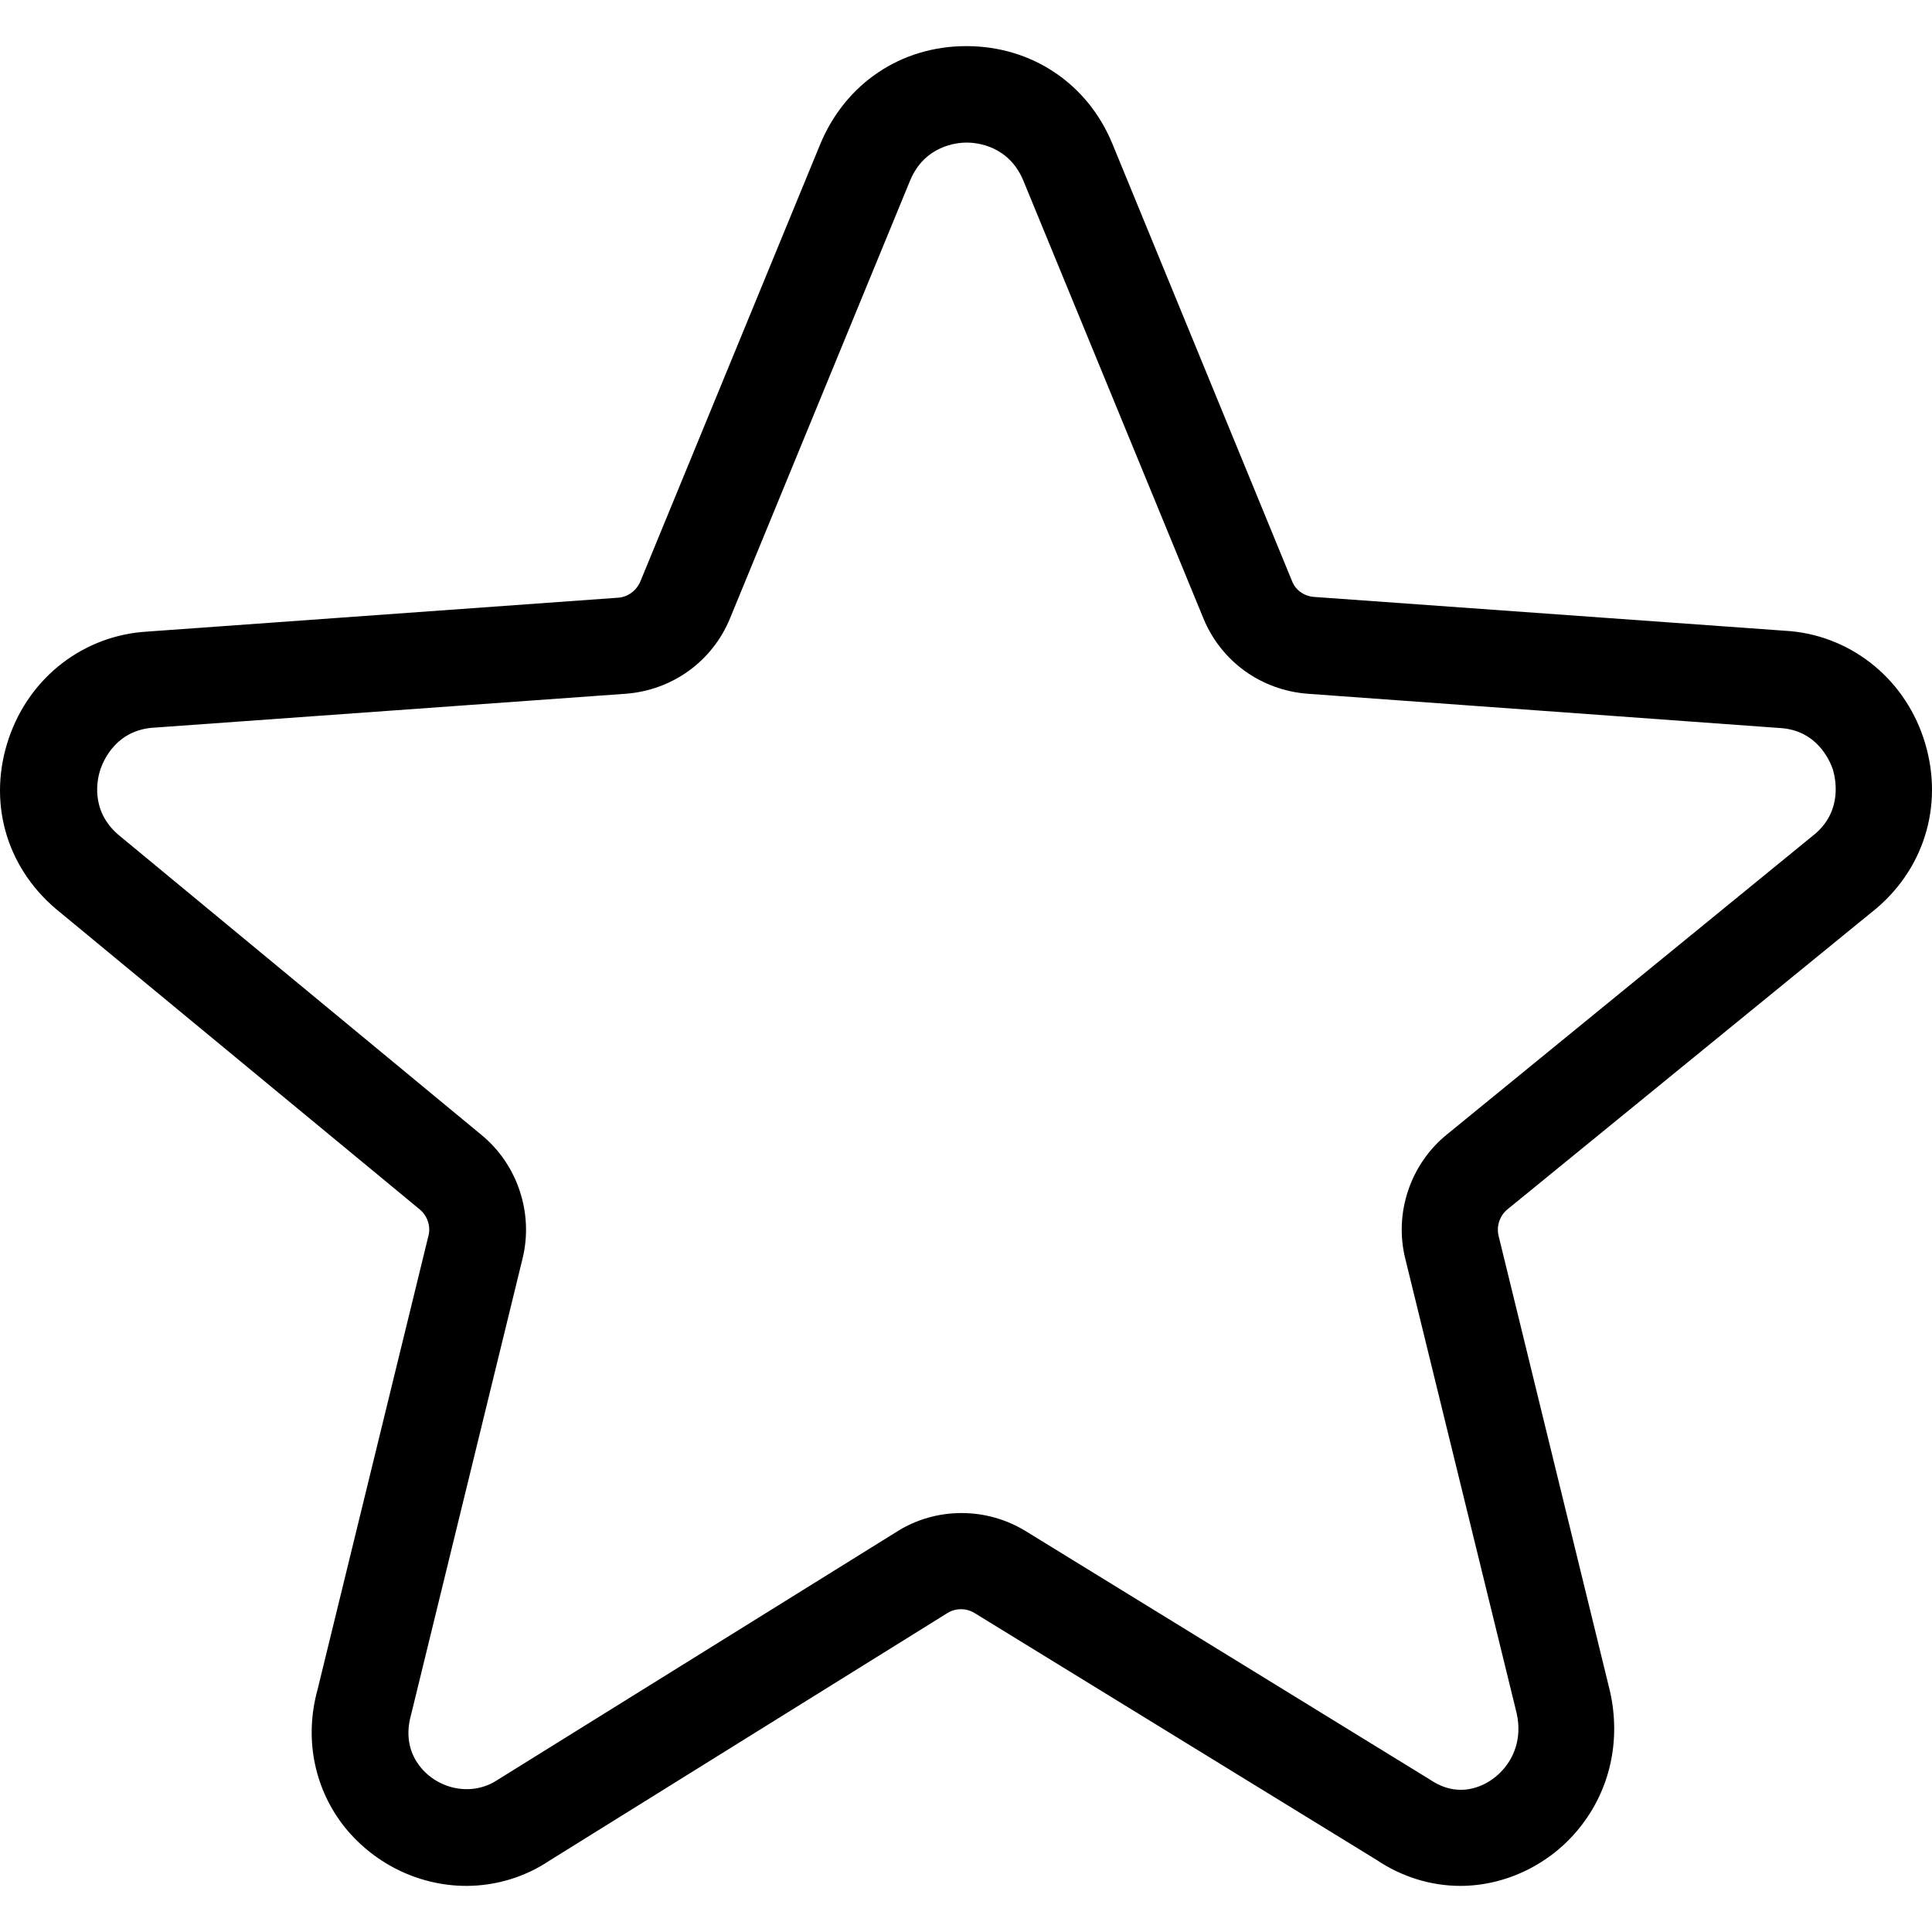
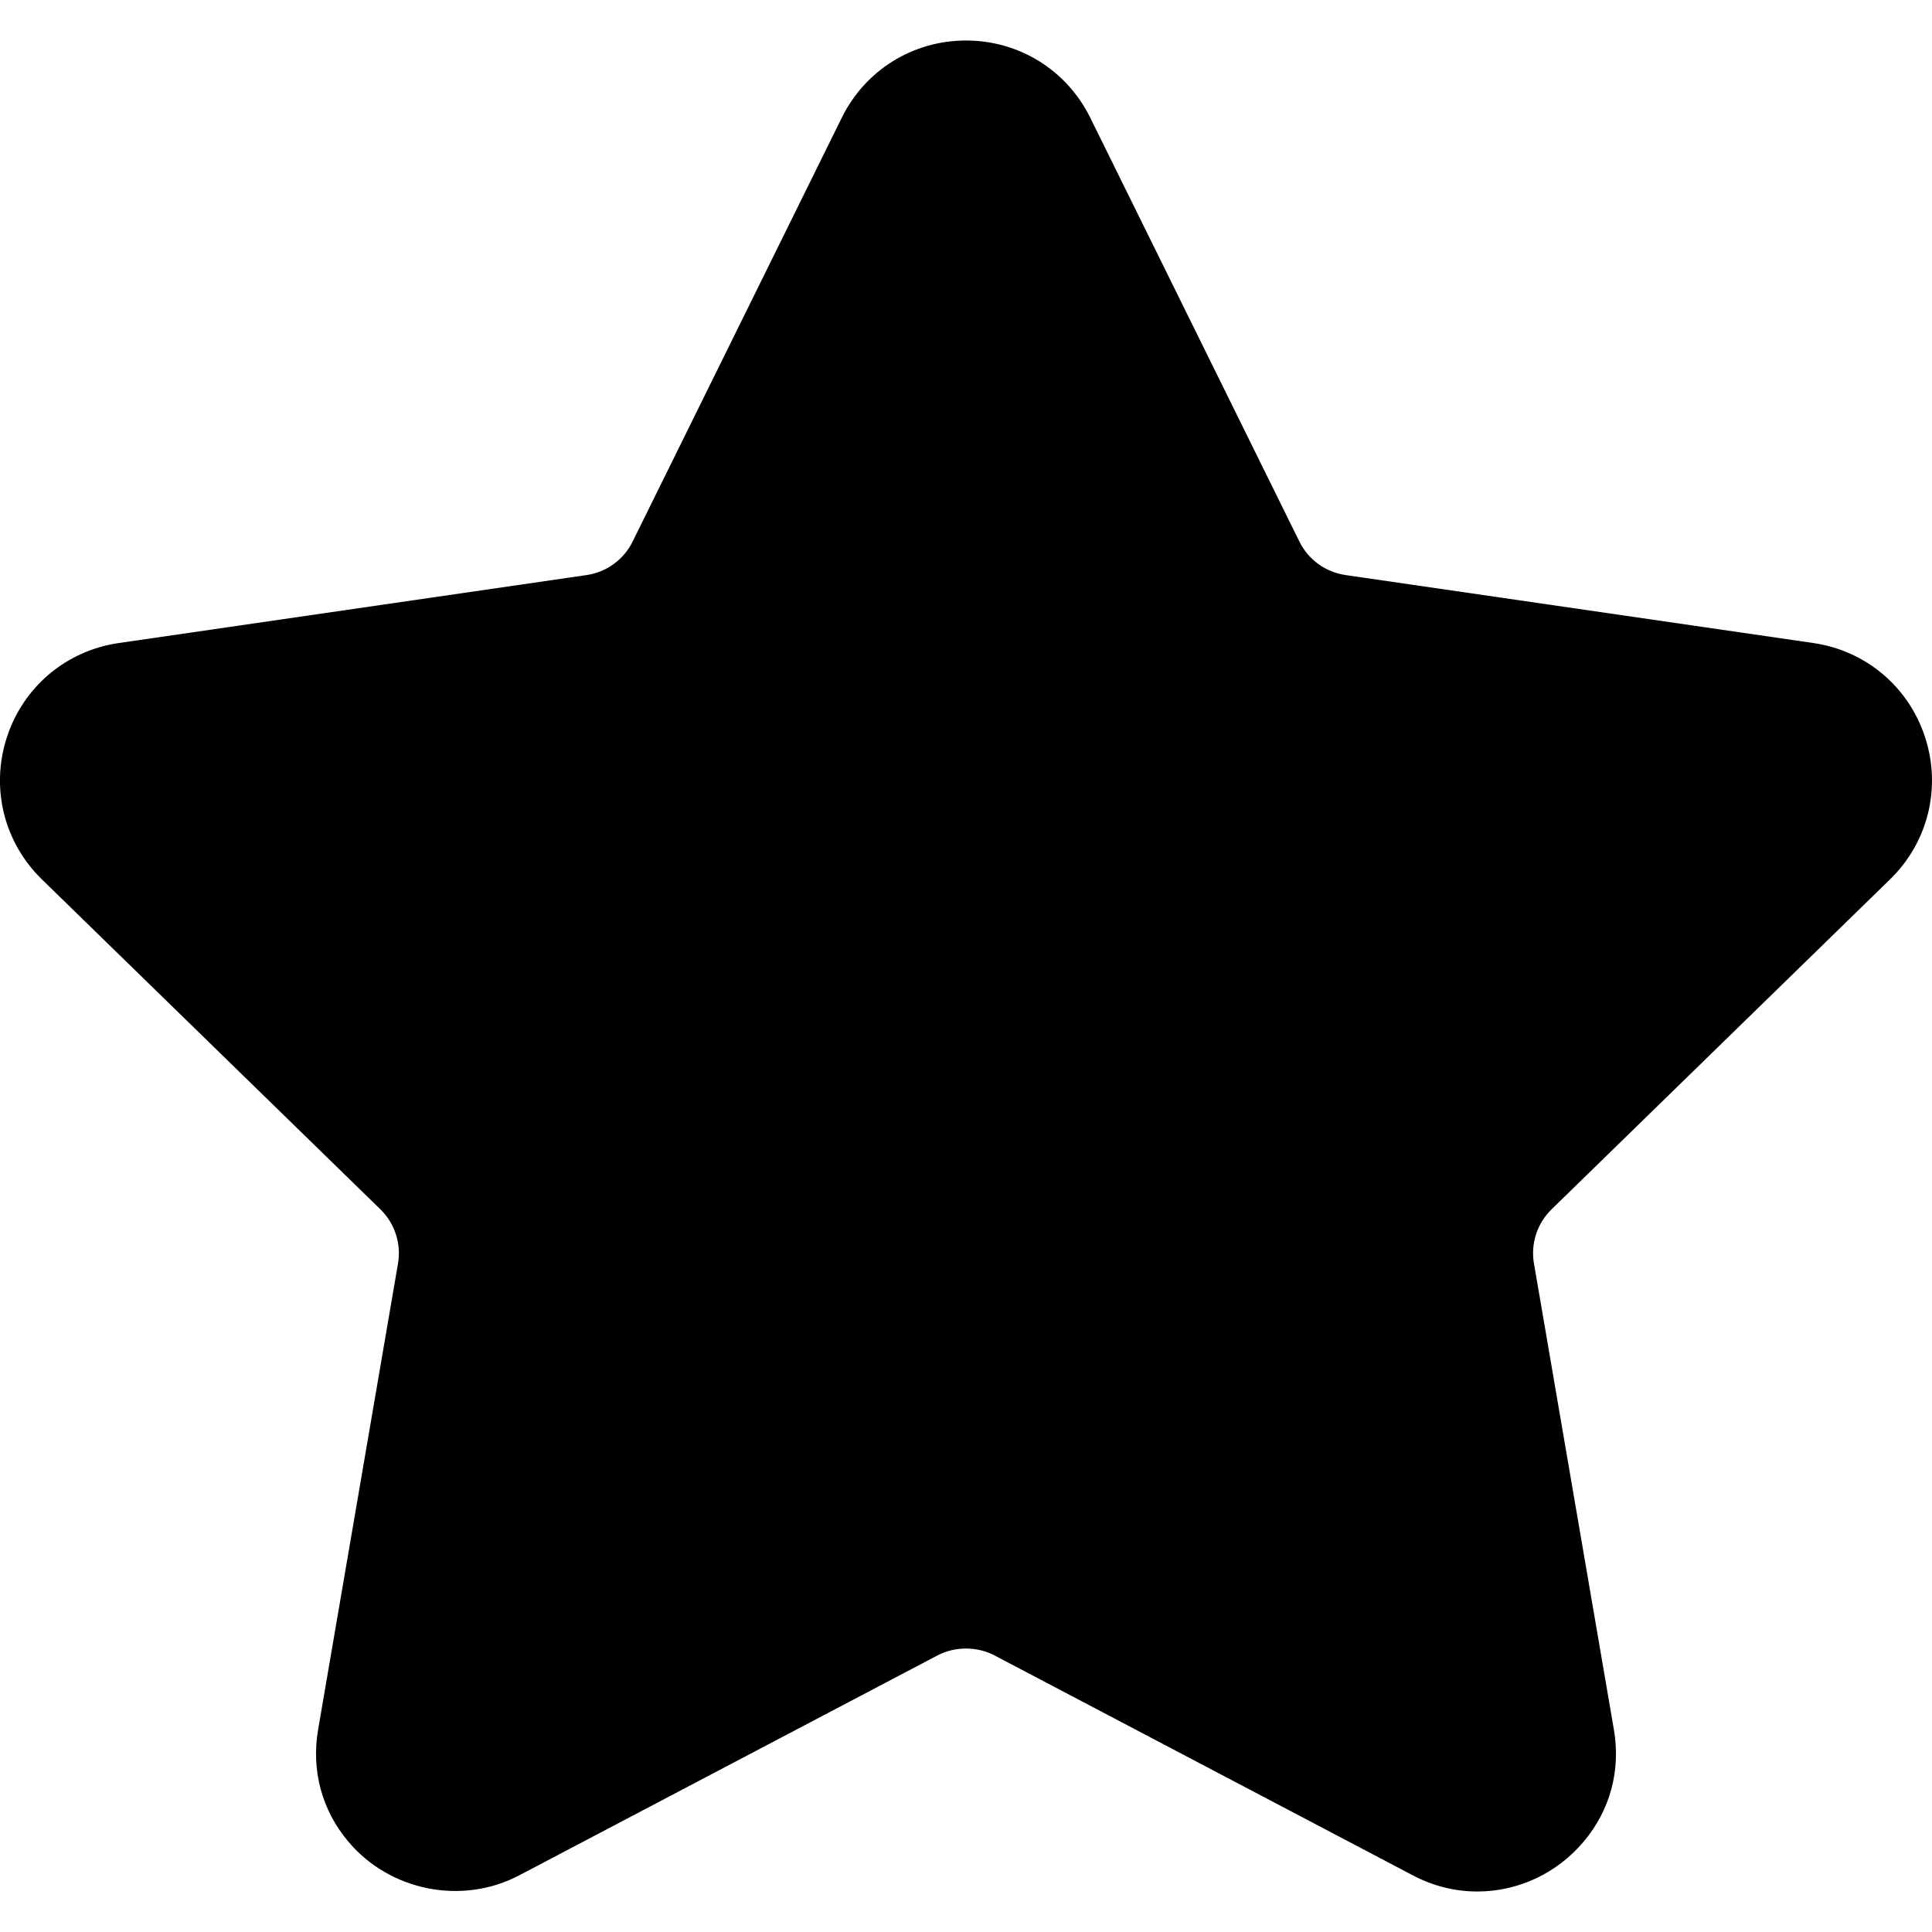
- <svg xmlns="http://www.w3.org/2000/svg" version="1.1" id="Capa_1" x="0px" y="0px" viewBox="0 0 490.727 490.727" xml:space="preserve">
-   <g>
-     <path d="M453.443,160.214l-119.7-8.6c-2.5-0.2-4.7-1.7-5.6-4.1l-45.6-111c-6.3-15.3-20.5-24.8-37.1-24.8s-30.7,9.5-37.1,24.9   l-45.7,111.1c-1,2.3-3.1,3.9-5.6,4.1l-119.5,8.6c-16.2,0.9-30,11.5-35.3,27.1c-5.4,15.8-0.9,32.4,11.9,43.3l92.5,76.4   c1.9,1.6,2.8,4.2,2.2,6.6l-28.2,115.4c-3.3,12-1,24.4,6.3,34.1c7.5,9.8,19.2,15.7,31.5,15.7c7.6,0,15-2.3,21.1-6.4l101.1-62.9   c2.1-1.3,4.8-1.3,6.9,0l102.1,62.7c6.4,4.3,13.8,6.6,21.3,6.6c11.5,0,22.9-5.5,30.3-14.8c7.7-9.6,10.5-22.1,7.7-34.6l-28.3-115.7   c-0.6-2.5,0.3-5.1,2.2-6.7l93.9-76.6c12.6-10.8,17.1-27.4,11.8-43.2C483.343,171.814,469.443,161.114,453.443,160.214z    M461.143,211.714l-93.7,76.5c-9.2,7.5-13.4,19.9-10.5,31.5l28.3,115.5c1.5,6.8-1.2,11.5-3,13.7c-2.8,3.5-7,5.7-11.2,5.7   c-2.6,0-5.2-0.8-8-2.7l-102.5-63c-4.9-3-10.5-4.6-16.3-4.6s-11.5,1.6-16.4,4.7l-101.5,63.1c-6.5,4.3-15.2,2.4-19.8-3.6   c-1.9-2.5-3.9-6.8-2.1-13.1l28.3-115.8c2.8-11.5-1.3-23.8-10.4-31.3l-92.3-76.3c-7.3-6.3-5.3-14.4-4.5-16.7s4.1-10,13.7-10.5   l119.7-8.6c11.8-0.9,22-8.2,26.5-19.2l45.7-111.1c3.7-9,12-9.7,14.4-9.7c2.4,0,10.7,0.7,14.4,9.7l45.7,111.1   c4.5,11,14.7,18.3,26.5,19.2l119.9,8.7c9.4,0.5,12.7,8.2,13.5,10.5C466.143,197.514,468.143,205.614,461.143,211.714z" />
-   </g>
+ <svg xmlns="http://www.w3.org/2000/svg" version="1.1" id="Capa_1" x="0px" y="0px" viewBox="0 0 49.94 49.94" xml:space="preserve">
+   <path d="M48.856,22.73c0.983-0.958,1.33-2.364,0.906-3.671c-0.425-1.307-1.532-2.24-2.892-2.438l-12.092-1.757  c-0.515-0.075-0.96-0.398-1.19-0.865L28.182,3.043c-0.607-1.231-1.839-1.996-3.212-1.996c-1.372,0-2.604,0.765-3.211,1.996  L16.352,14c-0.23,0.467-0.676,0.79-1.191,0.865L3.069,16.622c-1.359,0.197-2.467,1.131-2.892,2.438  c-0.424,1.307-0.077,2.713,0.906,3.671l8.749,8.528c0.373,0.364,0.544,0.888,0.456,1.4L8.224,44.701  c-0.183,1.06,0.095,2.091,0.781,2.904c1.066,1.267,2.927,1.653,4.415,0.871l10.814-5.686c0.452-0.237,1.021-0.235,1.472,0  l10.815,5.686c0.526,0.277,1.087,0.417,1.666,0.417c1.057,0,2.059-0.47,2.748-1.288c0.687-0.813,0.964-1.846,0.781-2.904  l-2.065-12.042c-0.088-0.513,0.083-1.036,0.456-1.4L48.856,22.73z" />
  <g>
</g>
  <g>
</g>
  <g>
</g>
  <g>
</g>
  <g>
</g>
  <g>
</g>
  <g>
</g>
  <g>
</g>
  <g>
</g>
  <g>
</g>
  <g>
</g>
  <g>
</g>
  <g>
</g>
  <g>
</g>
  <g>
</g>
</svg>
